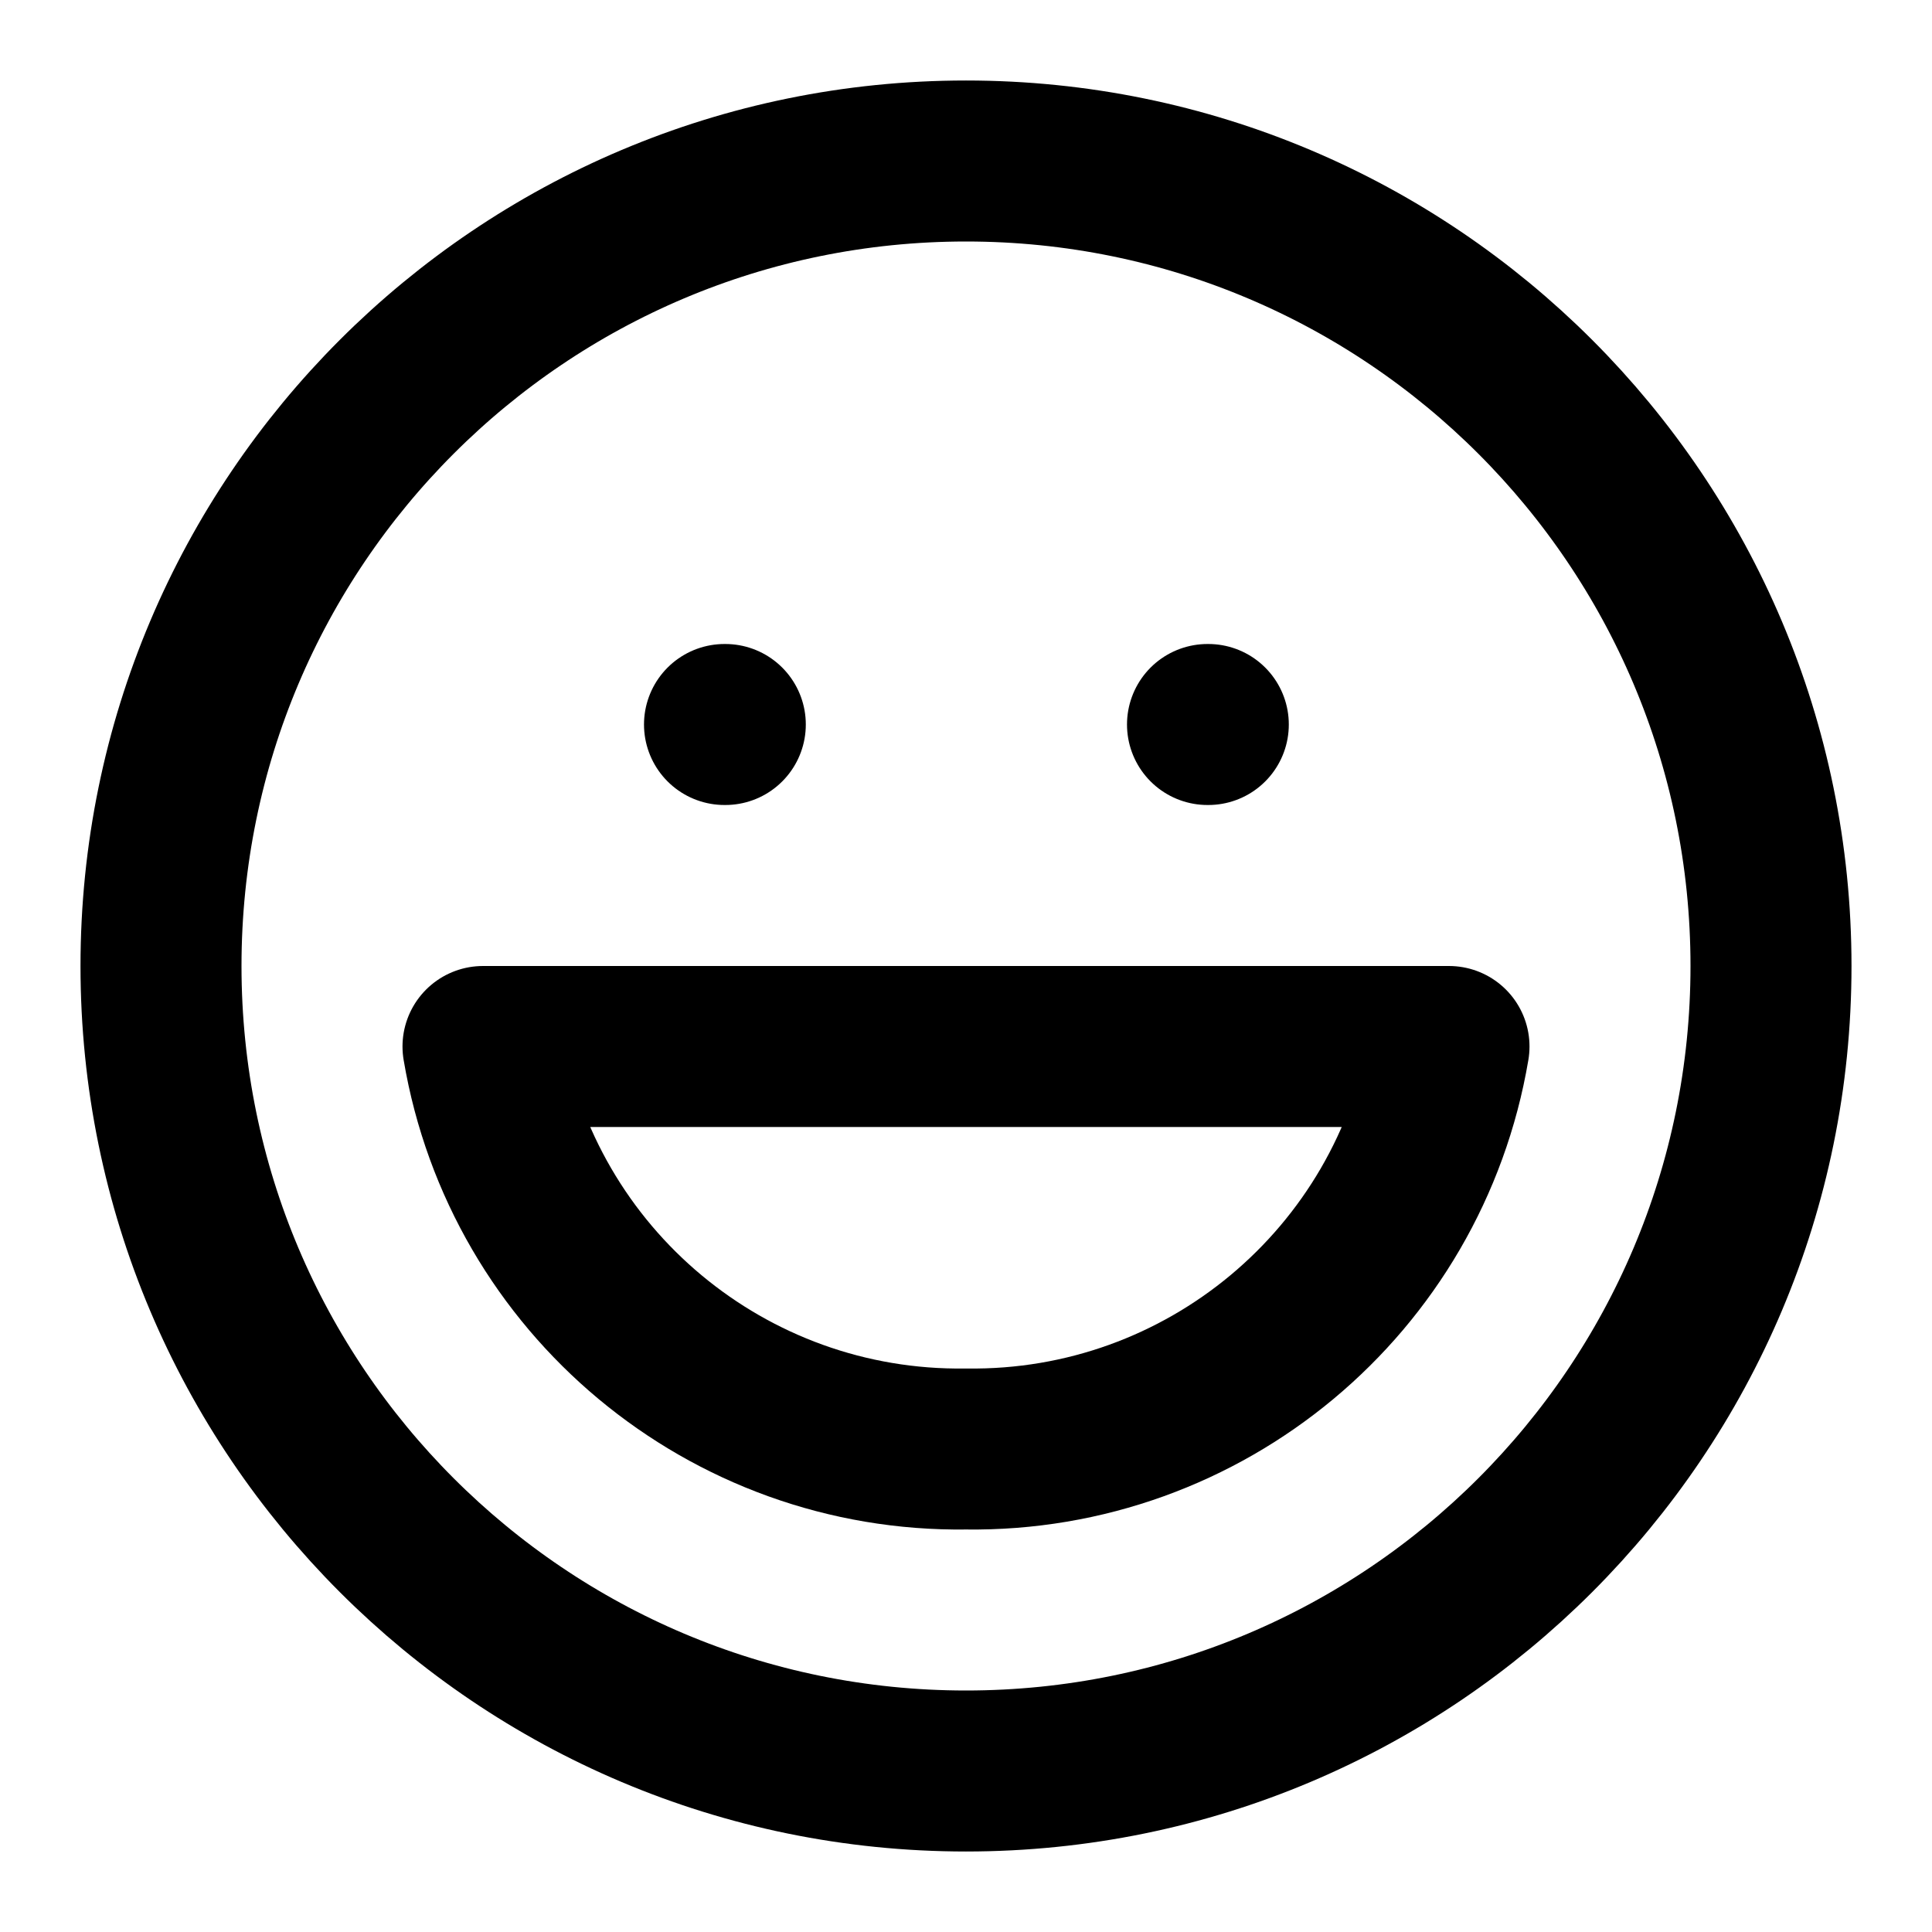
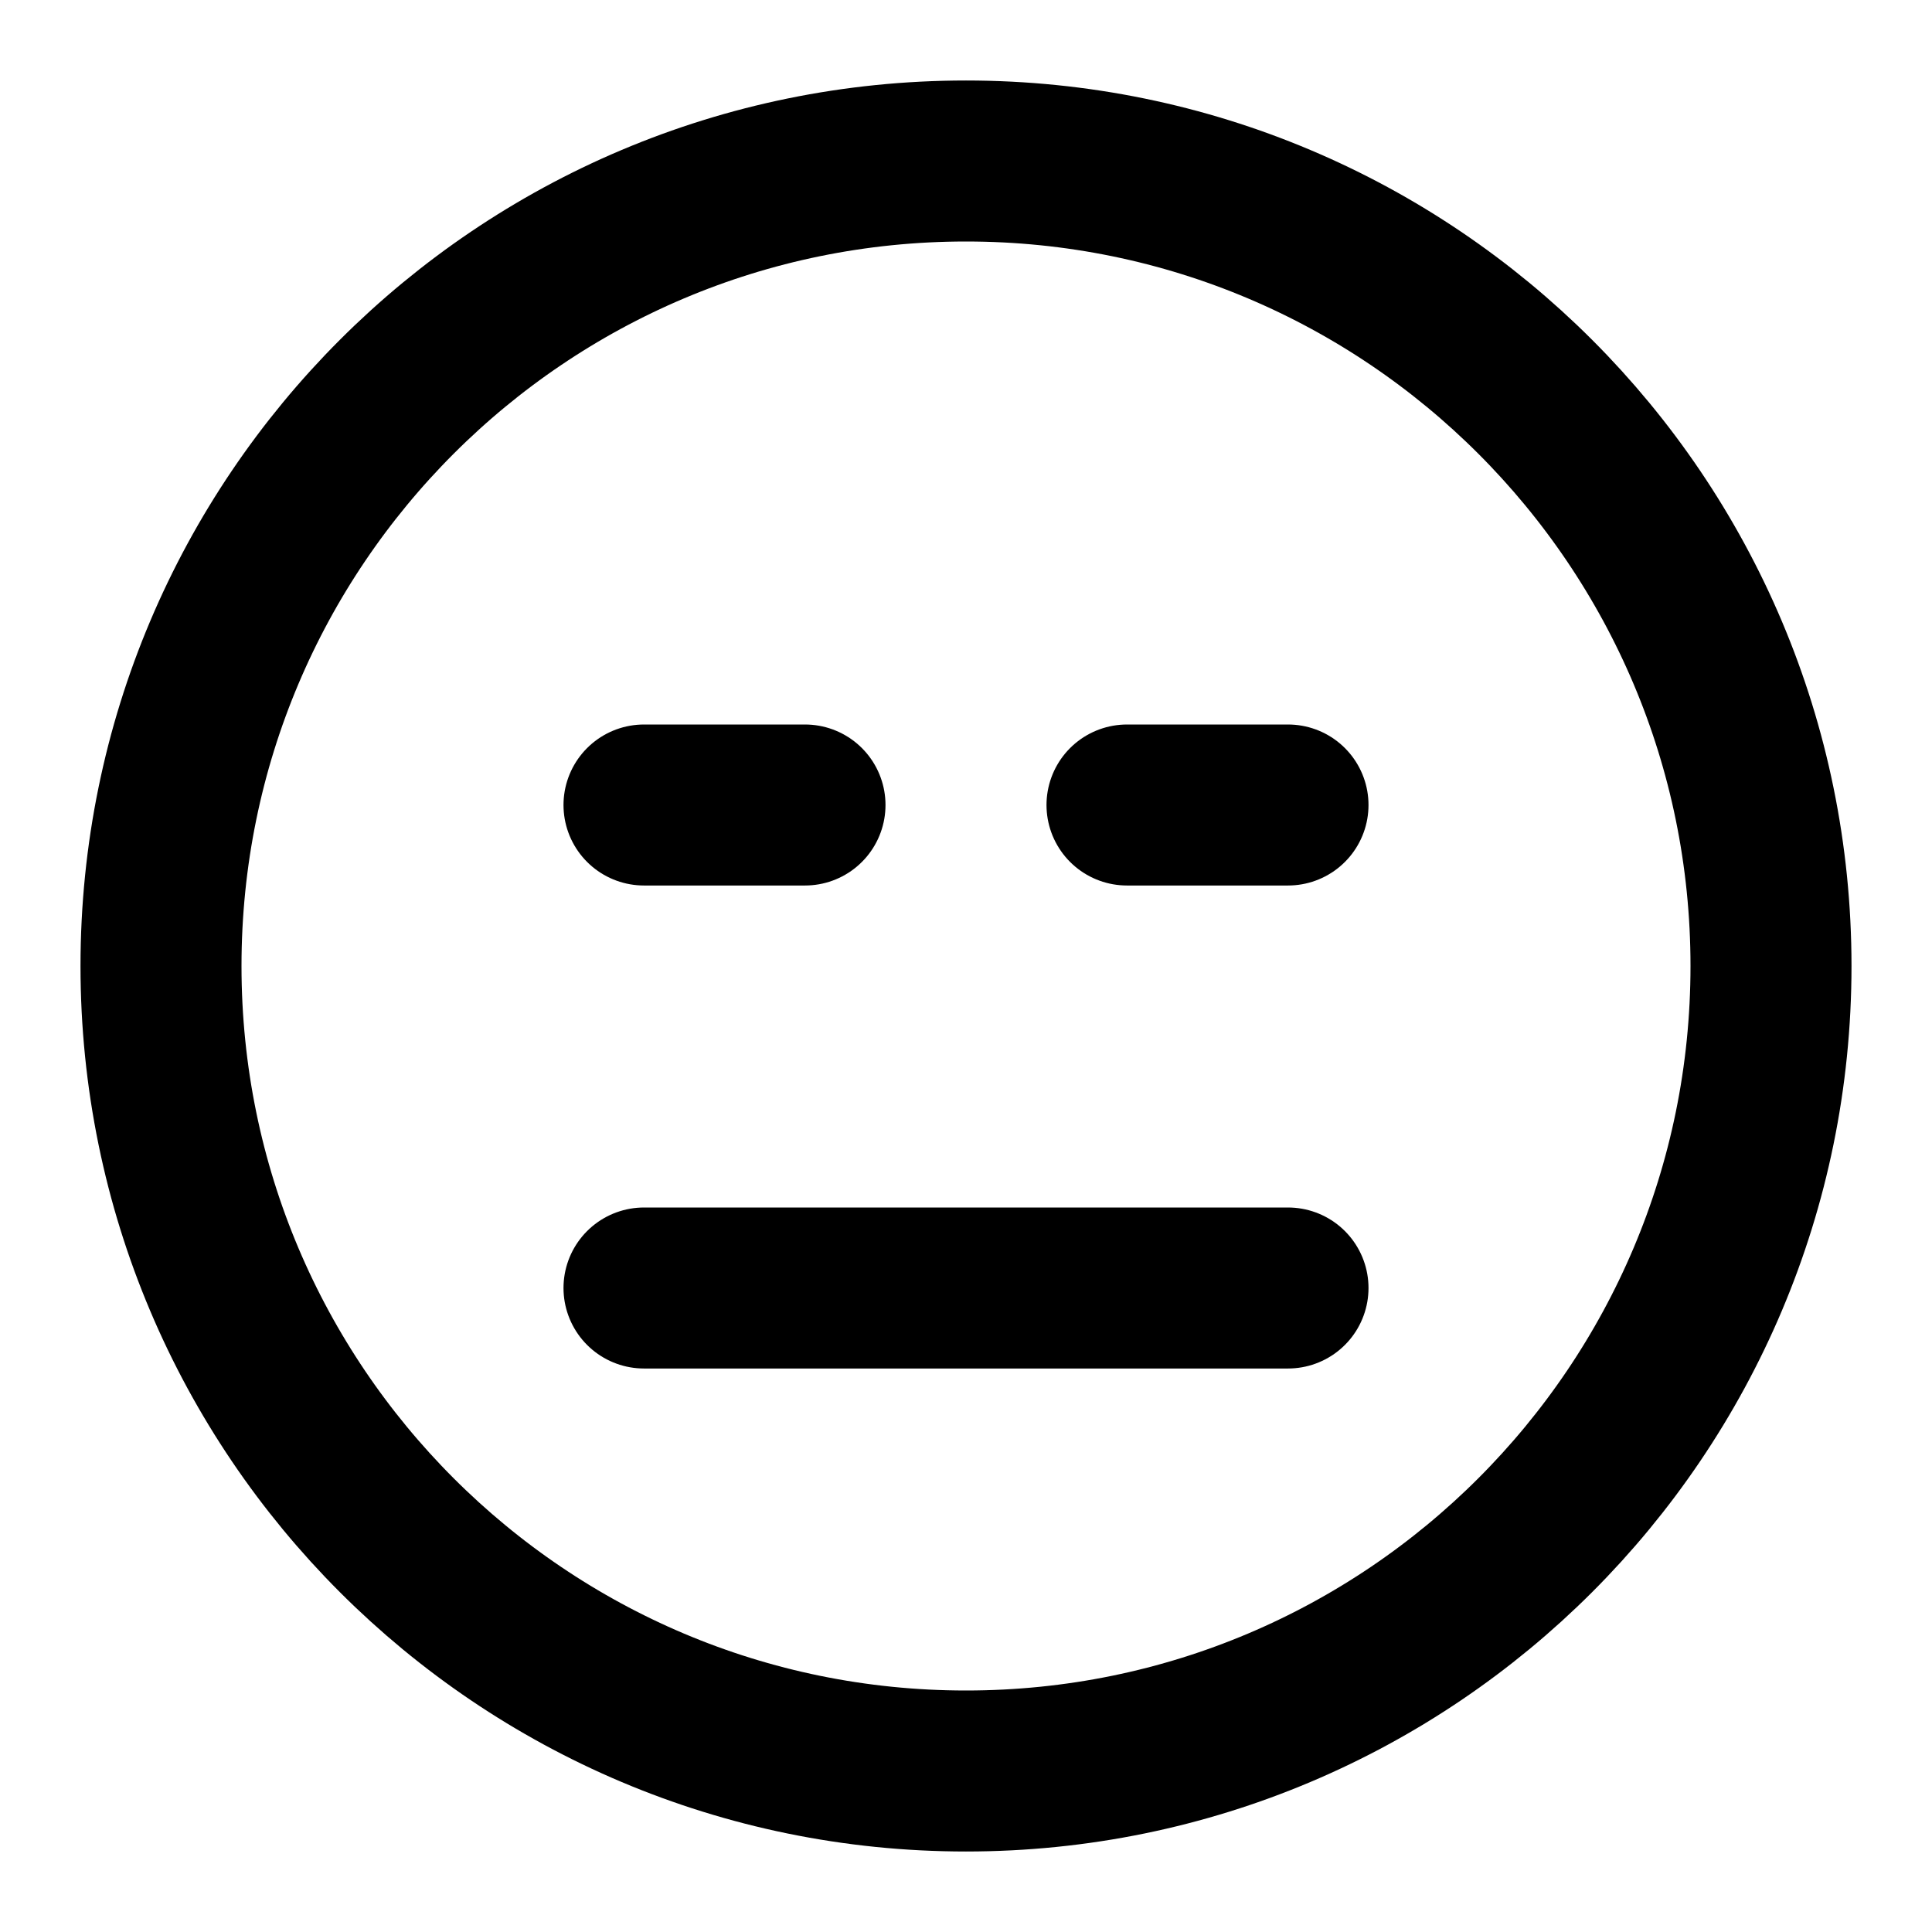
<svg xmlns="http://www.w3.org/2000/svg" viewBox="0 0 24 24" fill="none" stroke="currentColor" stroke-width="2" stroke-linecap="round" stroke-linejoin="round">
+   <path d="M14 10h2" />
+   <path d="M8 10h2" />
+   <path d="M8 16h8" />
  <circle cx="12" cy="12" r="10" />
-   <path d="M18 13a6 6 0 0 1-6 5 6 6 0 0 1-6-5h12Z" />
-   <line x1="9" x2="9.01" y1="9" y2="9" />
-   <line x1="15" x2="15.01" y1="9" y2="9" />
</svg>
